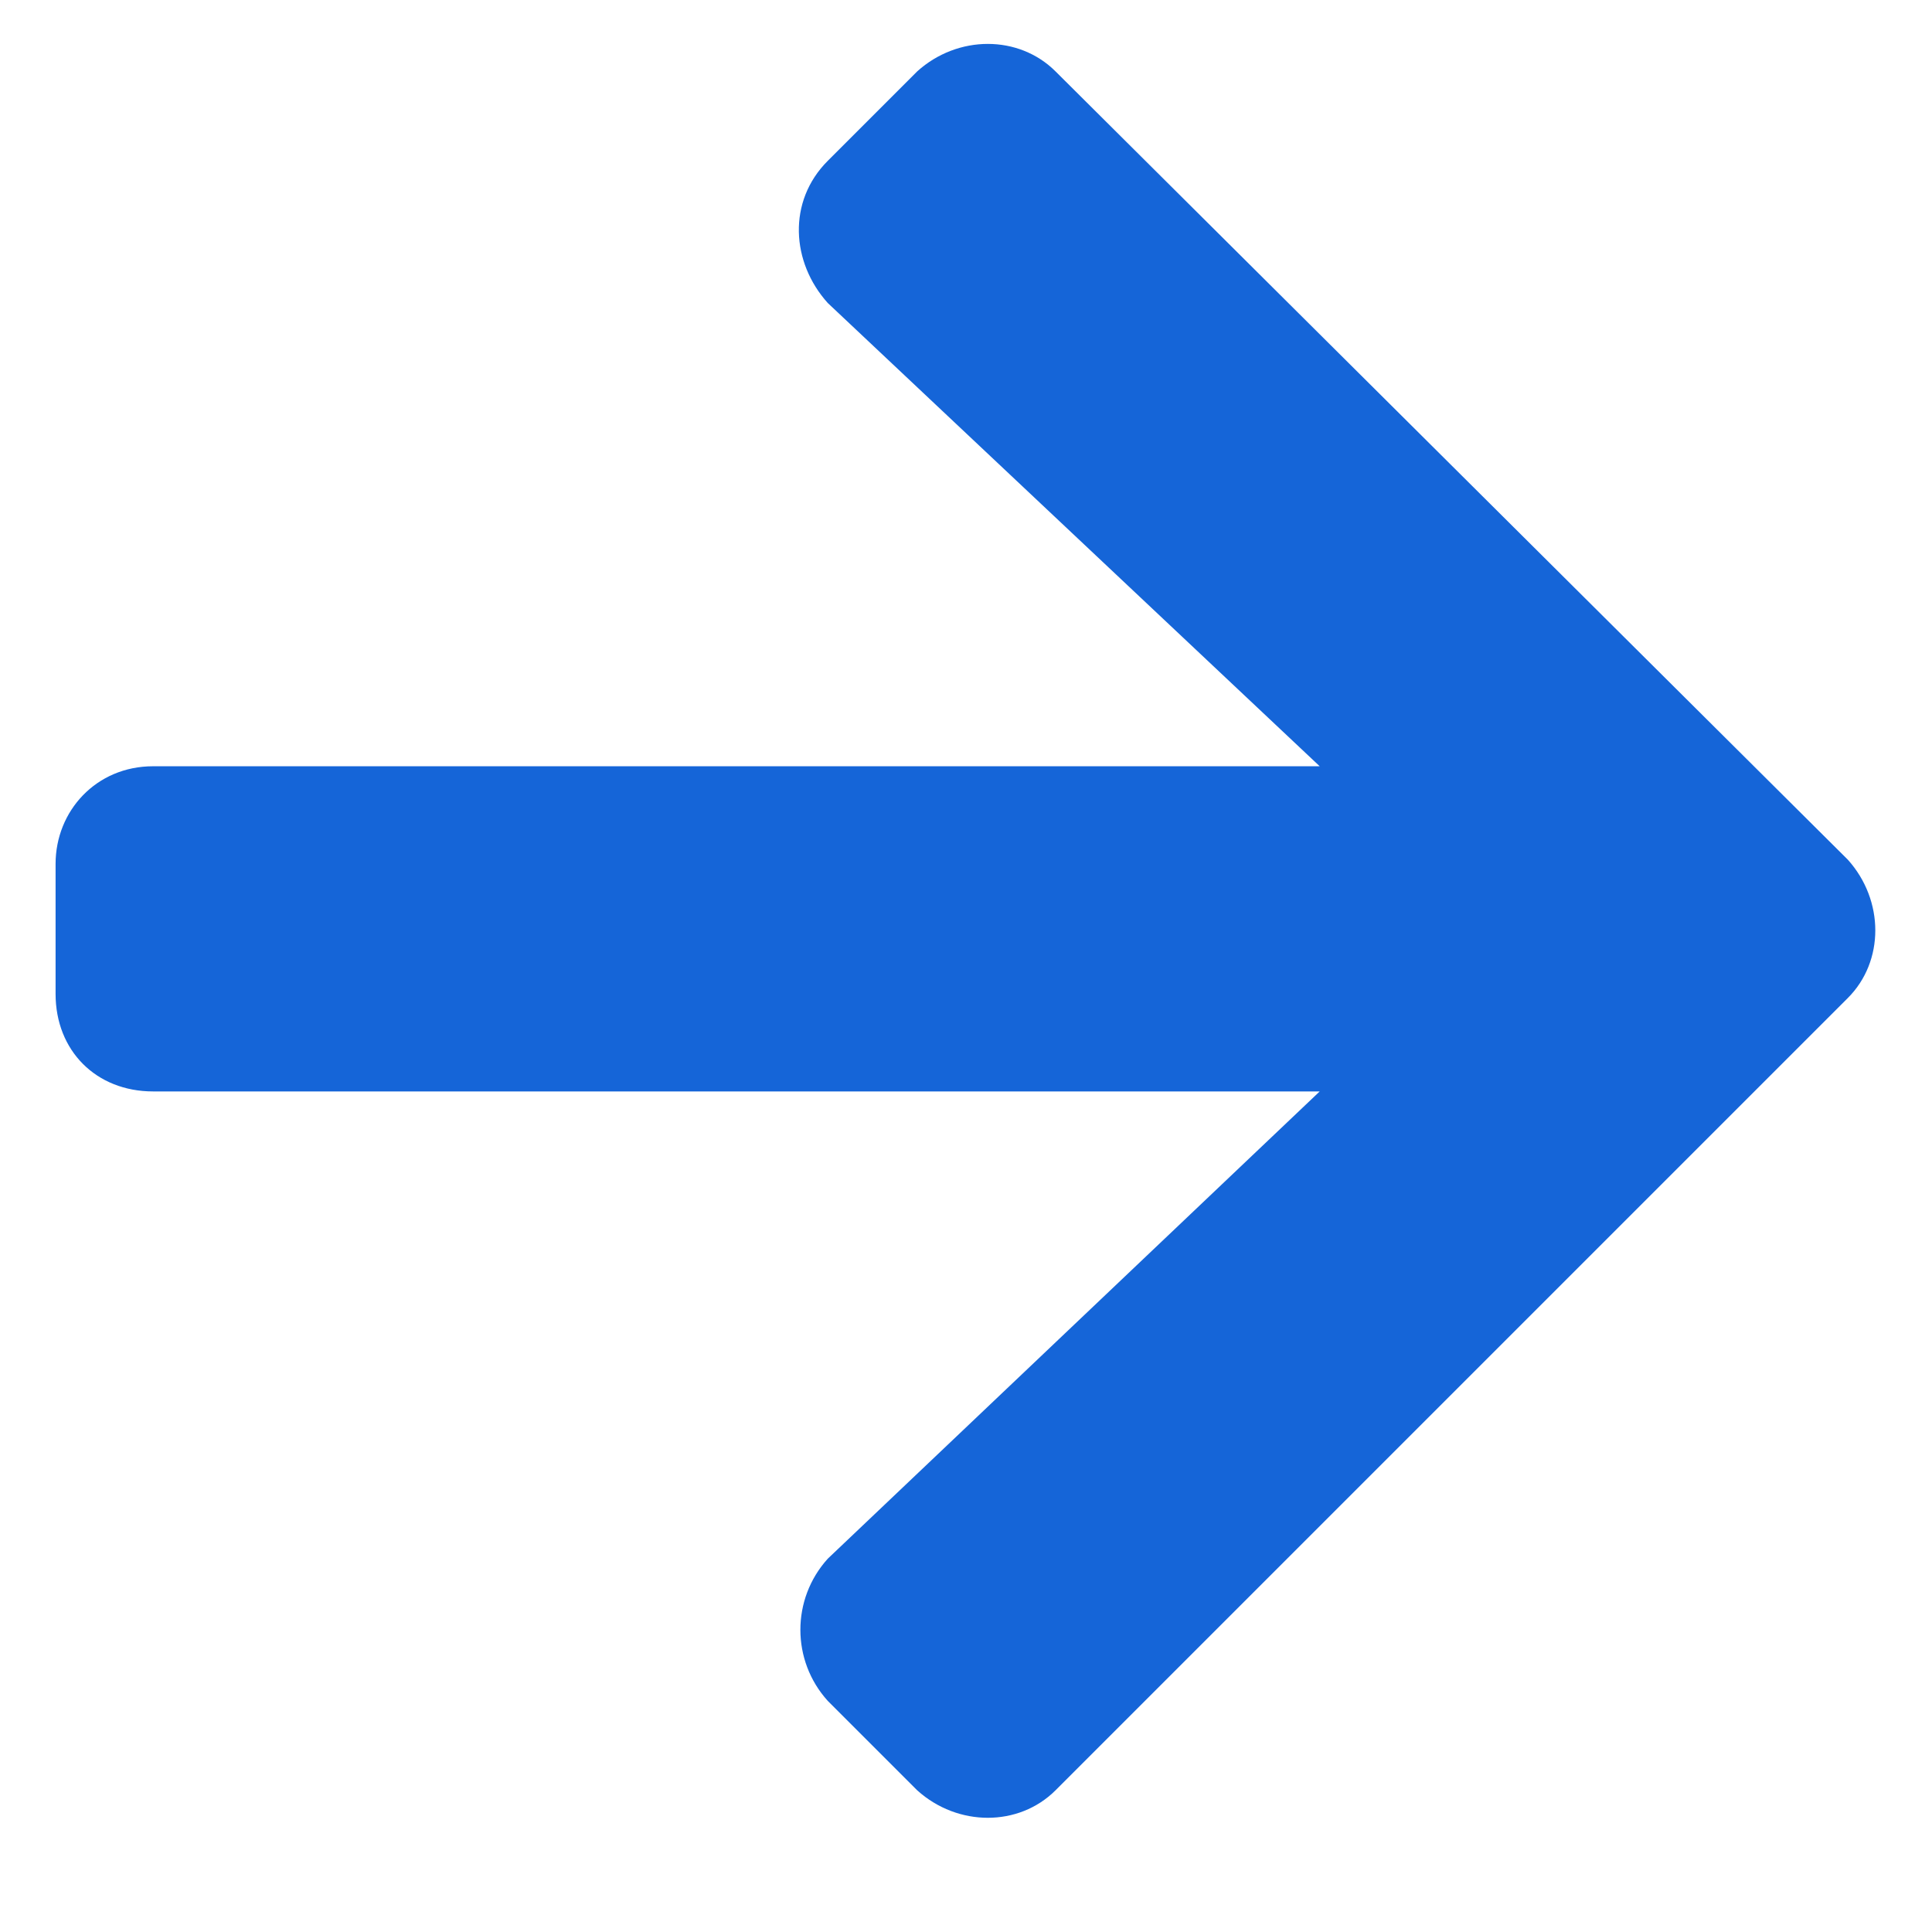
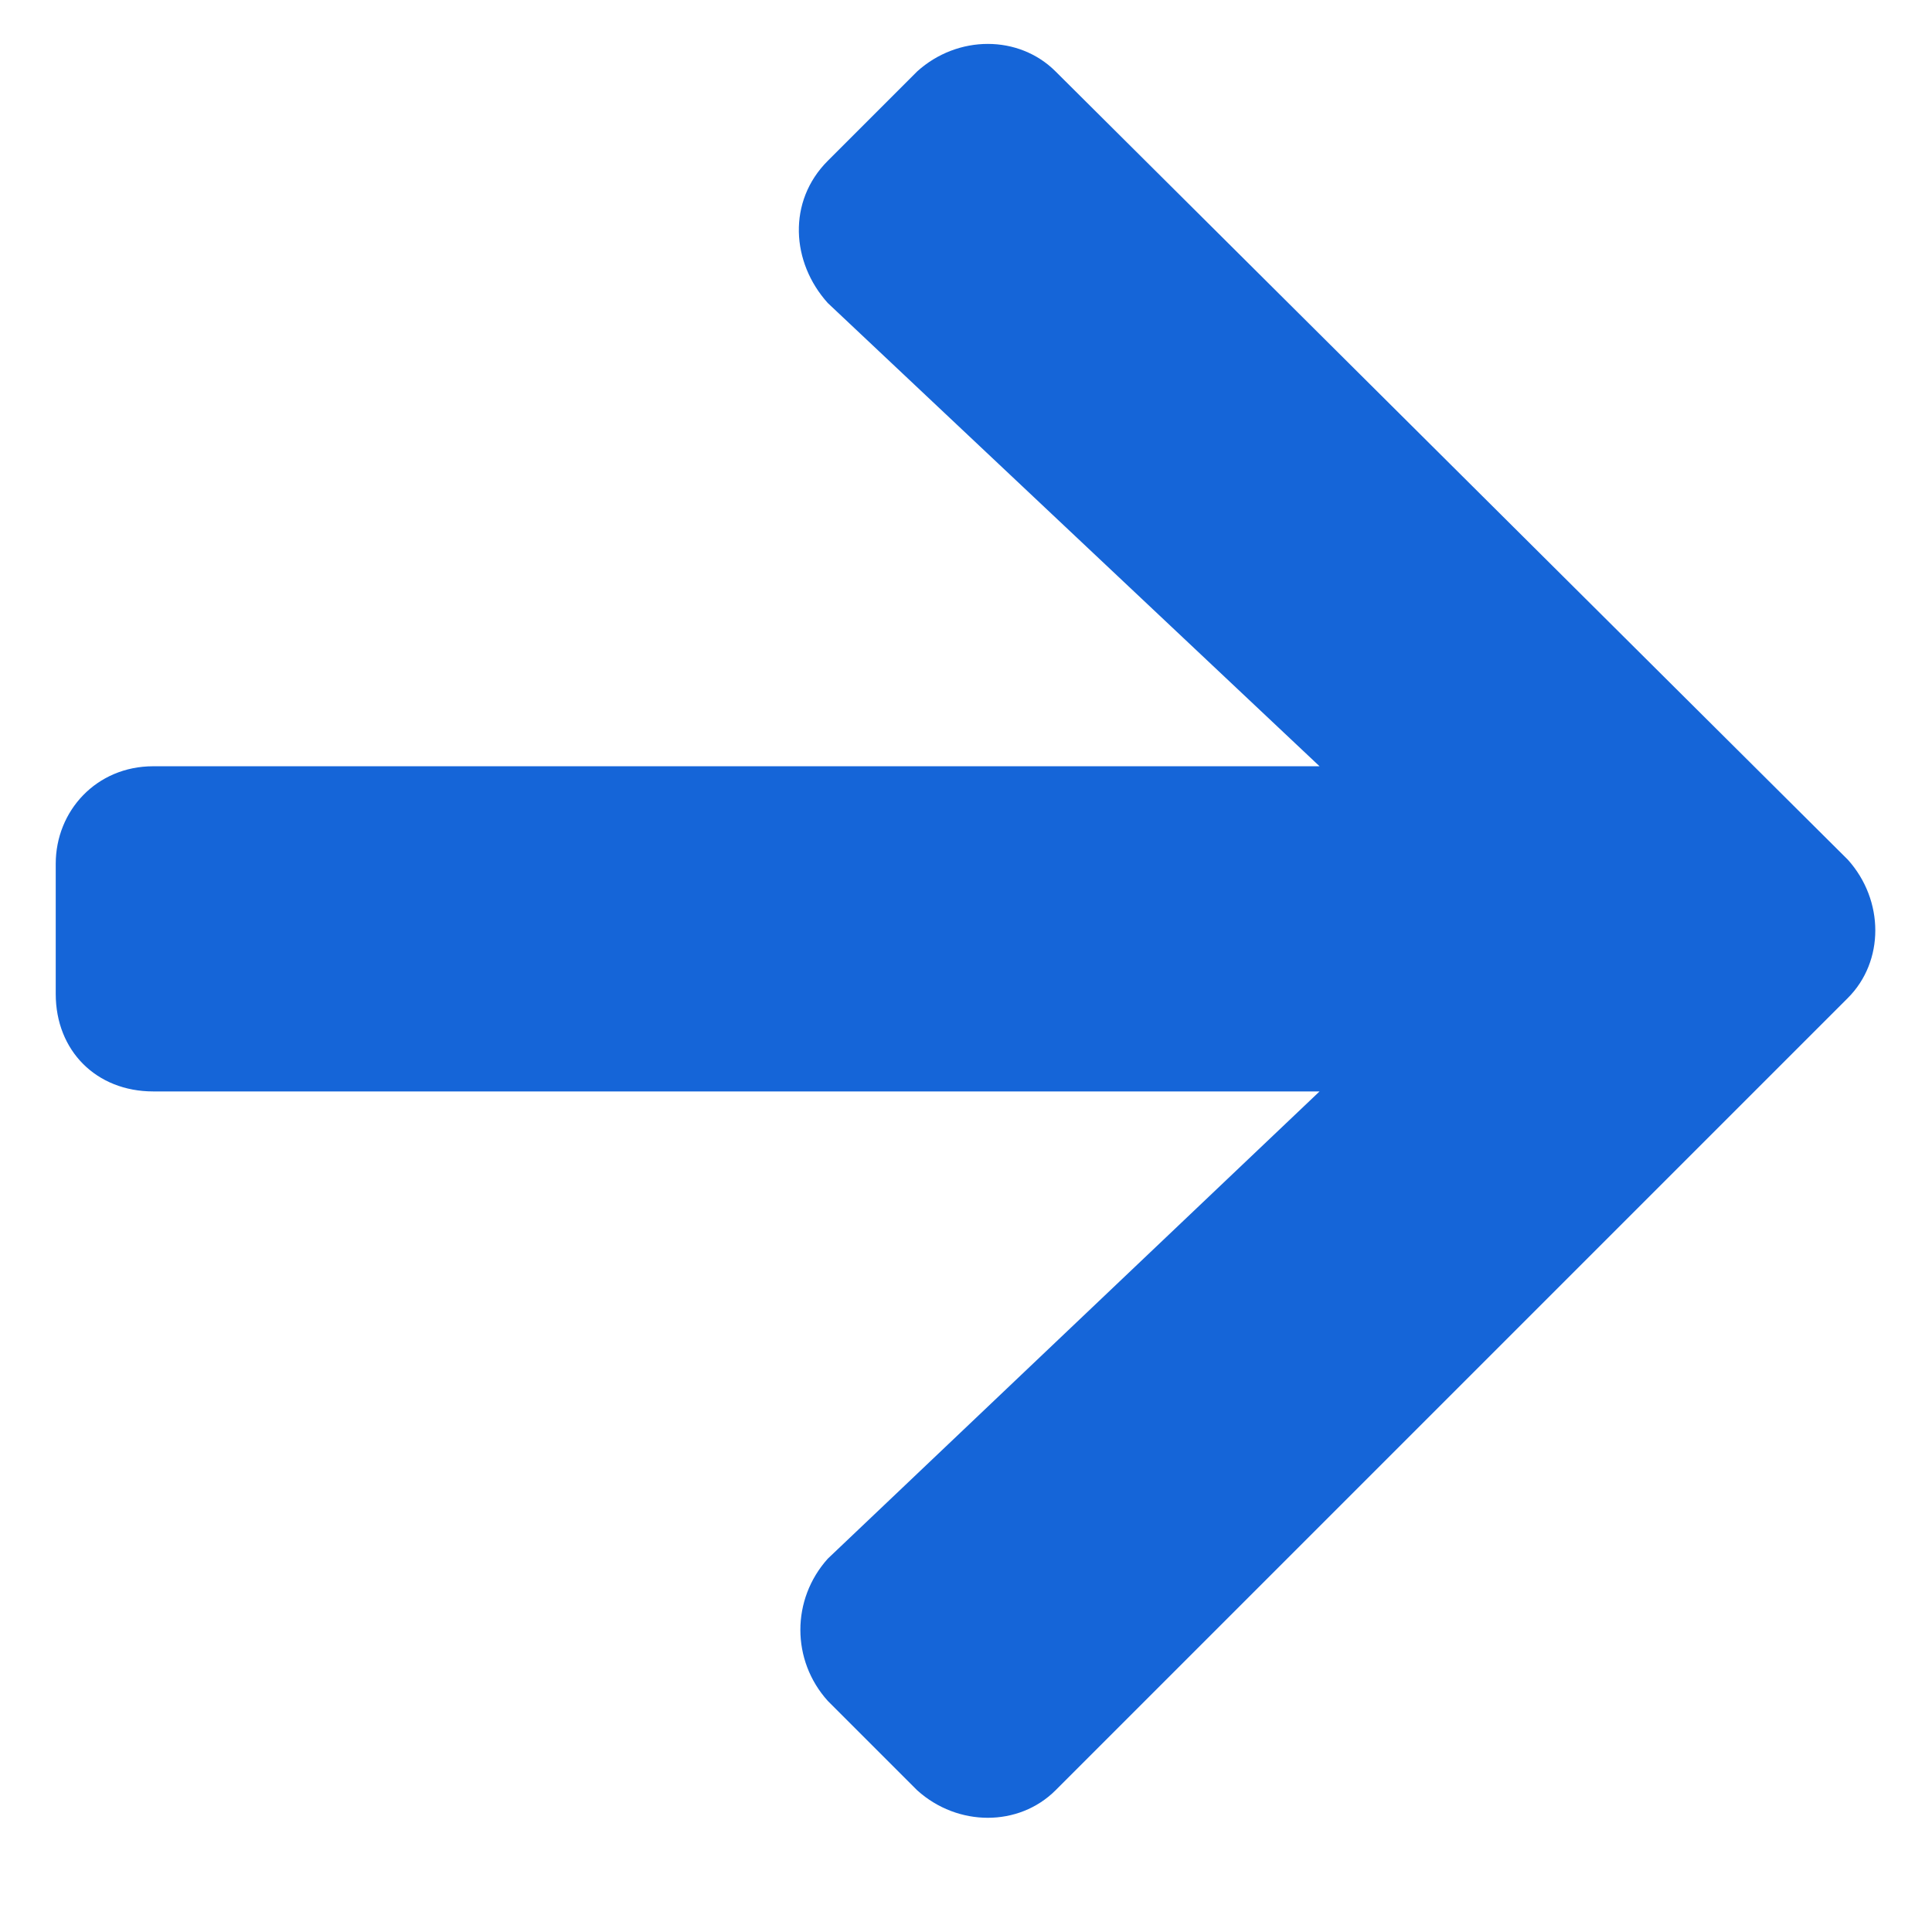
- <svg xmlns="http://www.w3.org/2000/svg" fill="none" viewBox="0 0 13 13">
-   <path fill="#1565D8" d="M5.57 1.082c-.273.273-.246.684 0 .957L8.88 5.156H1.03c-.383 0-.656.301-.656.657v.875c0 .382.273.656.656.656H8.88L5.57 10.488a.713.713 0 0 0 0 .957l.602.602c.273.246.683.246.93 0l5.332-5.332c.246-.246.246-.656 0-.93L7.102.48c-.247-.246-.657-.246-.93 0l-.602.602z" />
+ <svg xmlns="http://www.w3.org/2000/svg" width="13" height="13" viewBox="0 0 13 13" fill="none">
+   <path d="M5.57 1.082C5.297 1.355 5.324 1.766 5.57 2.039L8.879 5.156H1.031C0.648 5.156 0.375 5.457 0.375 5.812V6.688C0.375 7.07 0.648 7.344 1.031 7.344H8.879L5.57 10.488C5.324 10.762 5.324 11.172 5.57 11.445L6.172 12.047C6.445 12.293 6.855 12.293 7.102 12.047L12.434 6.715C12.68 6.469 12.68 6.059 12.434 5.785L7.102 0.48C6.855 0.234 6.445 0.234 6.172 0.48L5.57 1.082Z" fill="#1565D8" />
</svg>
